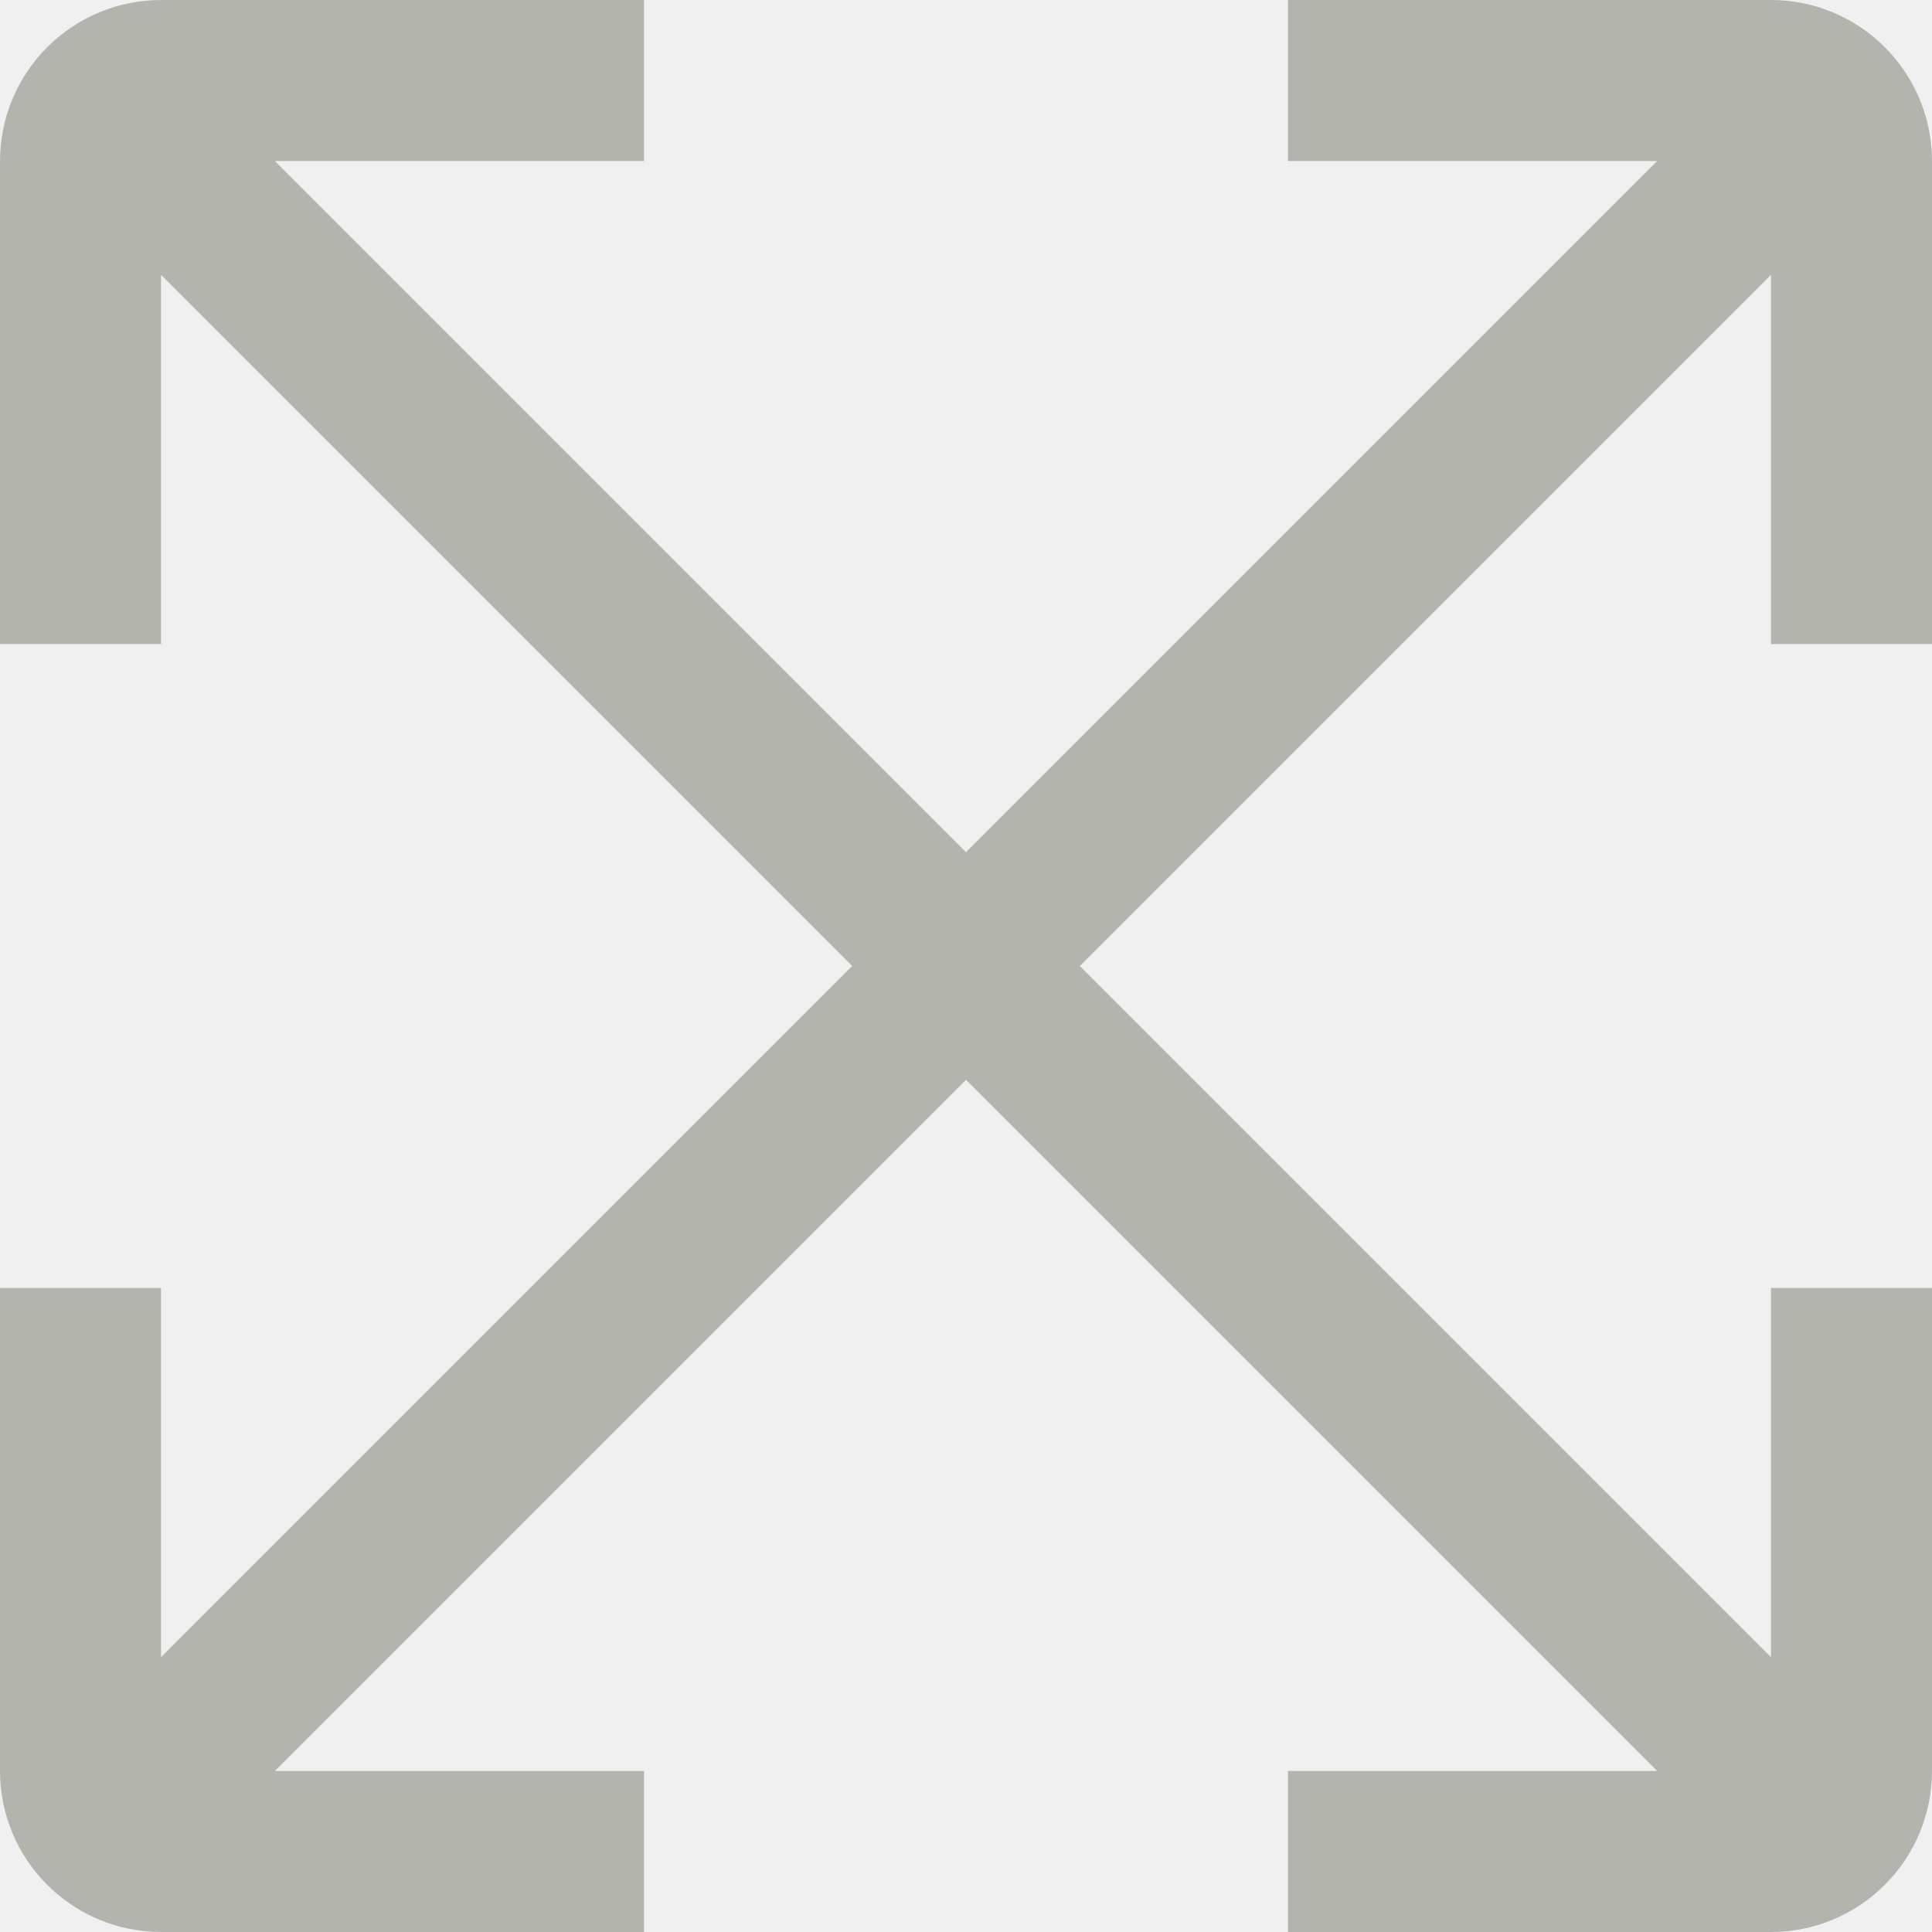
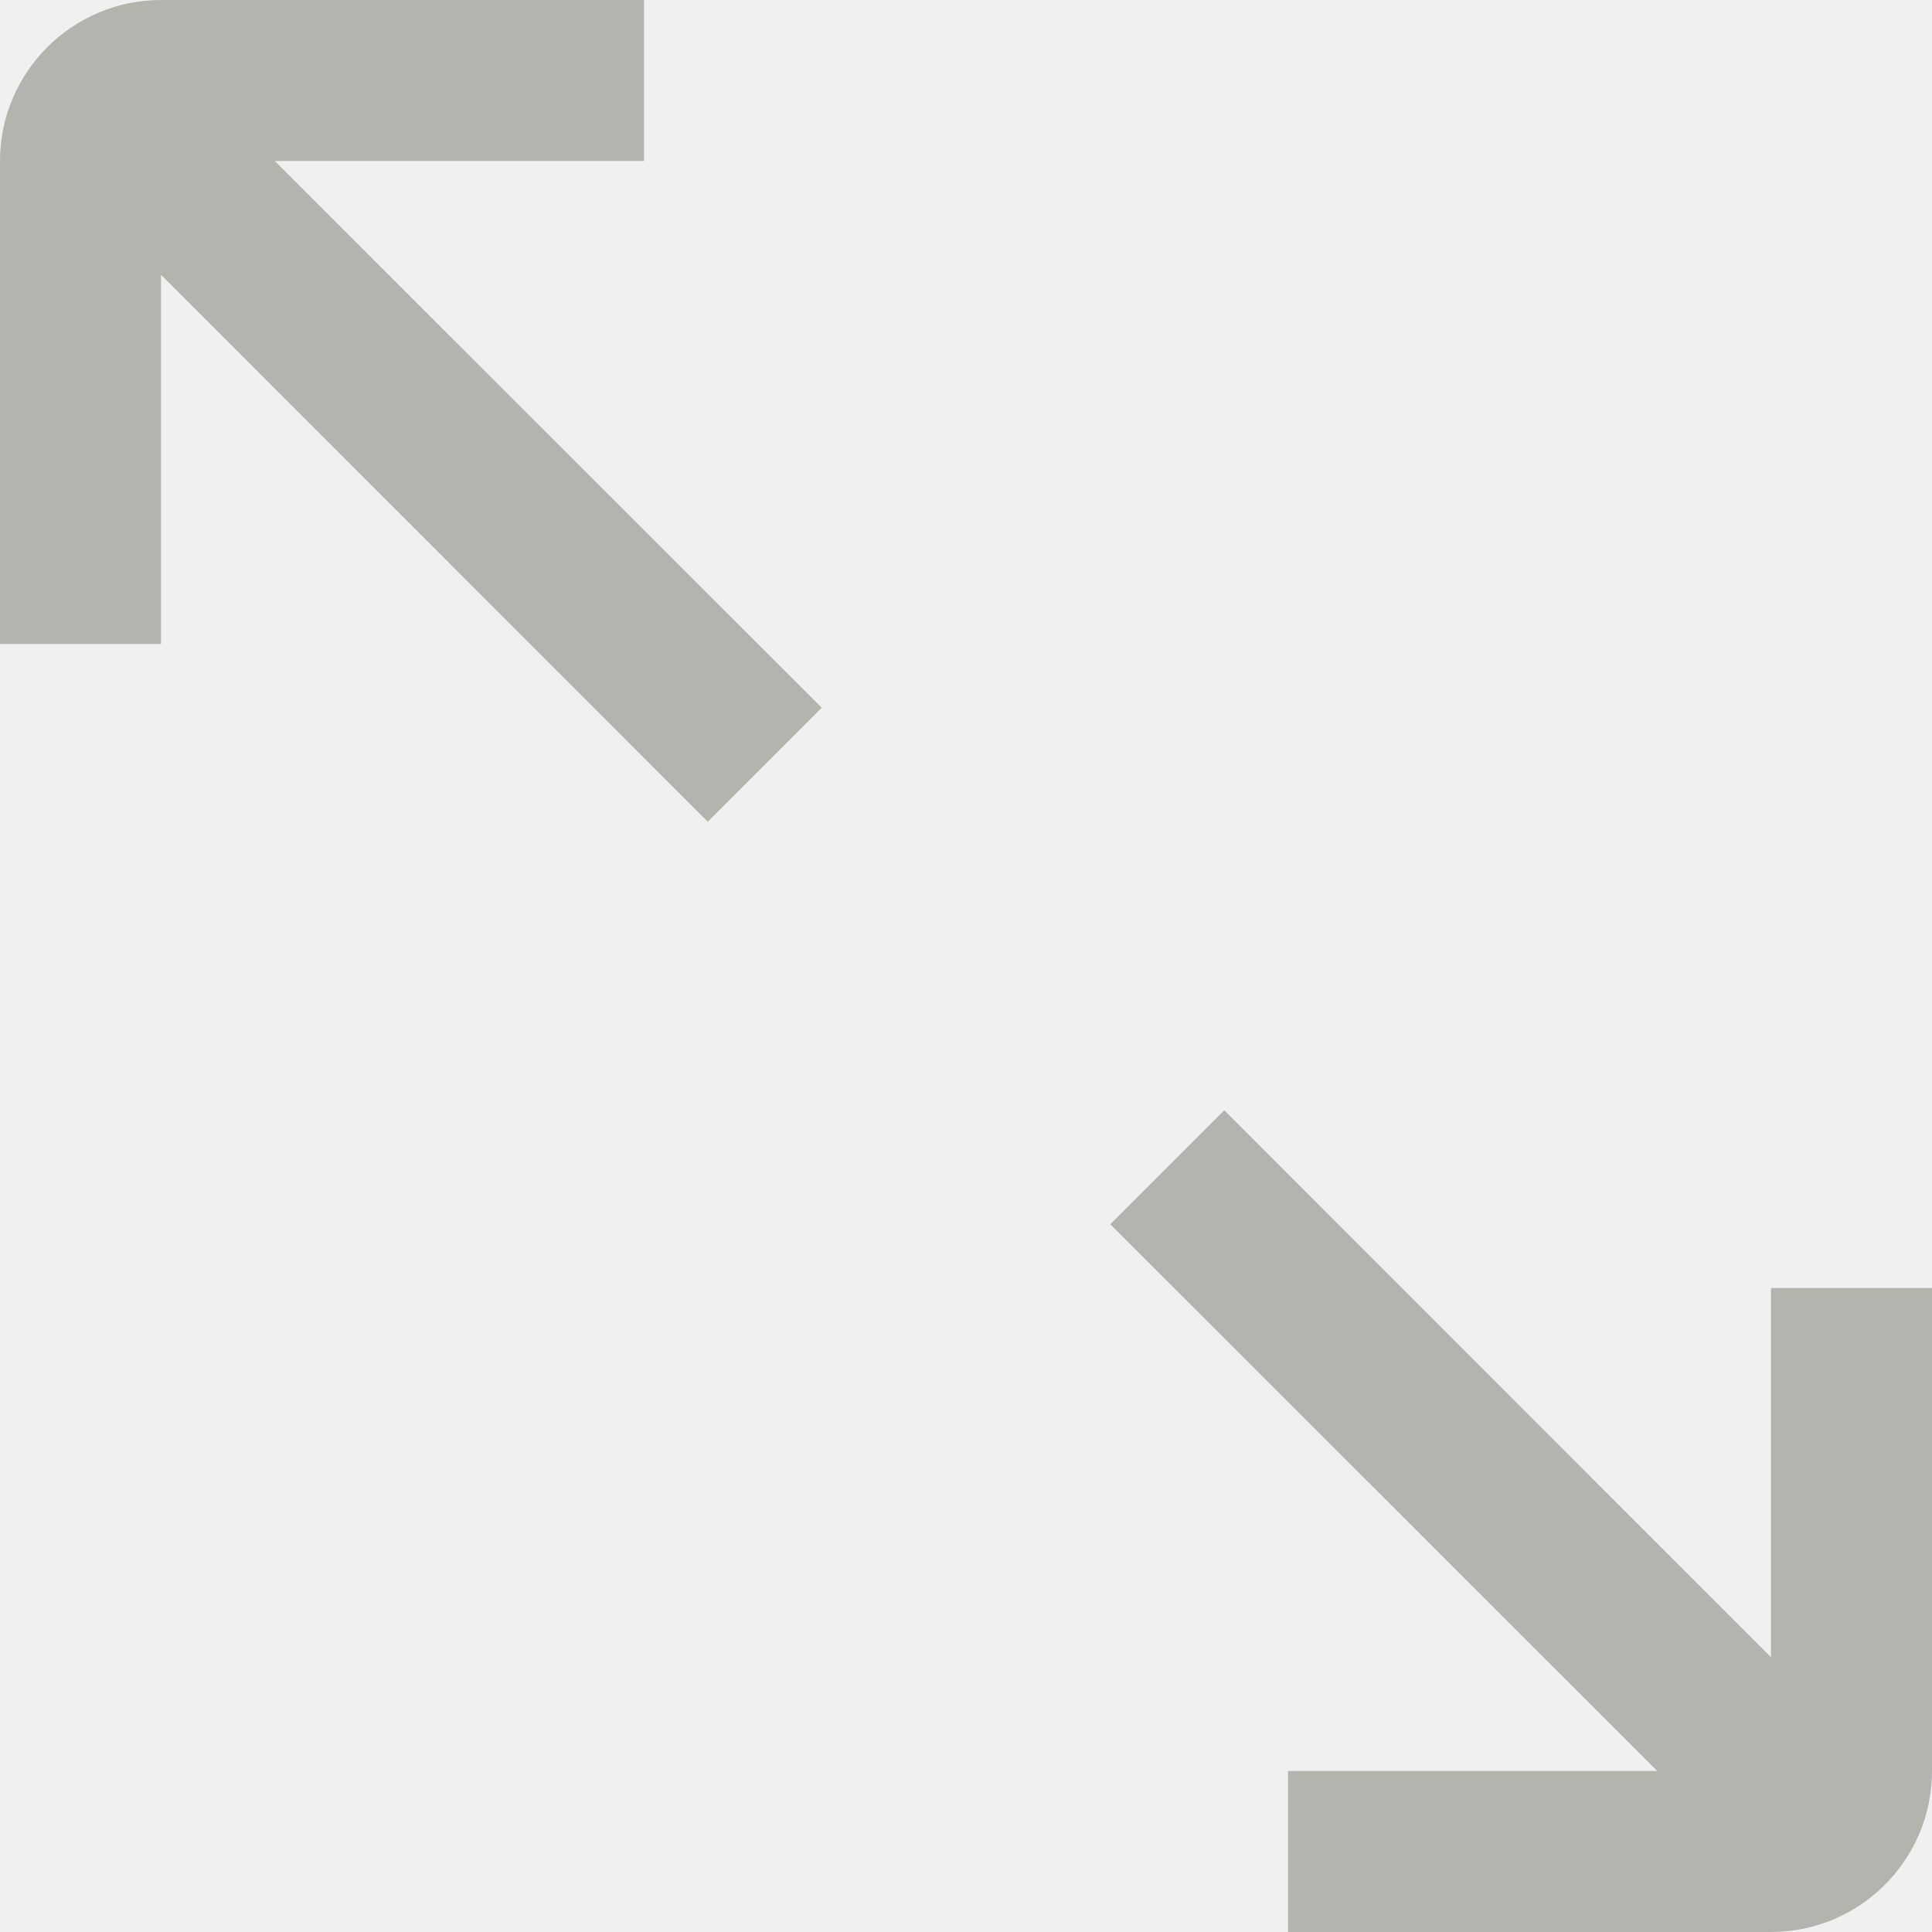
- <svg xmlns="http://www.w3.org/2000/svg" width="14" height="14" viewBox="0 0 14 14" fill="none">
-   <g clip-path="url(#clip0_791_13936)">
-     <path d="M14 4.667V1.167C14 0.857 13.877 0.561 13.658 0.342C13.44 0.123 13.143 0 12.833 0L9.333 0V1.167H12.008L7 6.175L1.992 1.167H4.667V0H1.167C0.857 0 0.561 0.123 0.342 0.342C0.123 0.561 0 0.857 0 1.167L0 4.667H1.167V1.992L6.175 7L1.167 12.008V9.333H0V12.833C0 13.143 0.123 13.44 0.342 13.658C0.561 13.877 0.857 14 1.167 14H4.667V12.833H1.992L7 7.825L12.008 12.833H9.333V14H12.833C13.143 14 13.44 13.877 13.658 13.658C13.877 13.44 14 13.143 14 12.833V9.333H12.833V12.008L7.825 7L12.833 1.992V4.667H14Z" fill="#B4B4AF" />
-   </g>
-   <defs>
-     <clipPath id="clip0_791_13936">
-       <rect width="14" height="14" fill="white" />
-     </clipPath>
-   </defs>
+ <svg xmlns="http://www.w3.org/2000/svg" width="12" height="12" viewBox="0 0 12 12" fill="none">
+   <path d="M4.396 5.104L1 1.707L1 4L-1.74846e-07 4L-4.37114e-08 1C-1.96046e-08 0.449 0.449 -5.04932e-07 1 -4.80825e-07L4 -3.49691e-07L4 1L1.707 1L5.104 4.396L4.396 5.104ZM12 11L12 8L11 8L11 10.293L7.604 6.896L6.896 7.604L10.293 11L8 11L8 12L11 12C11.552 12 12 11.552 12 11Z" fill="#B4B4AF" />
</svg>
